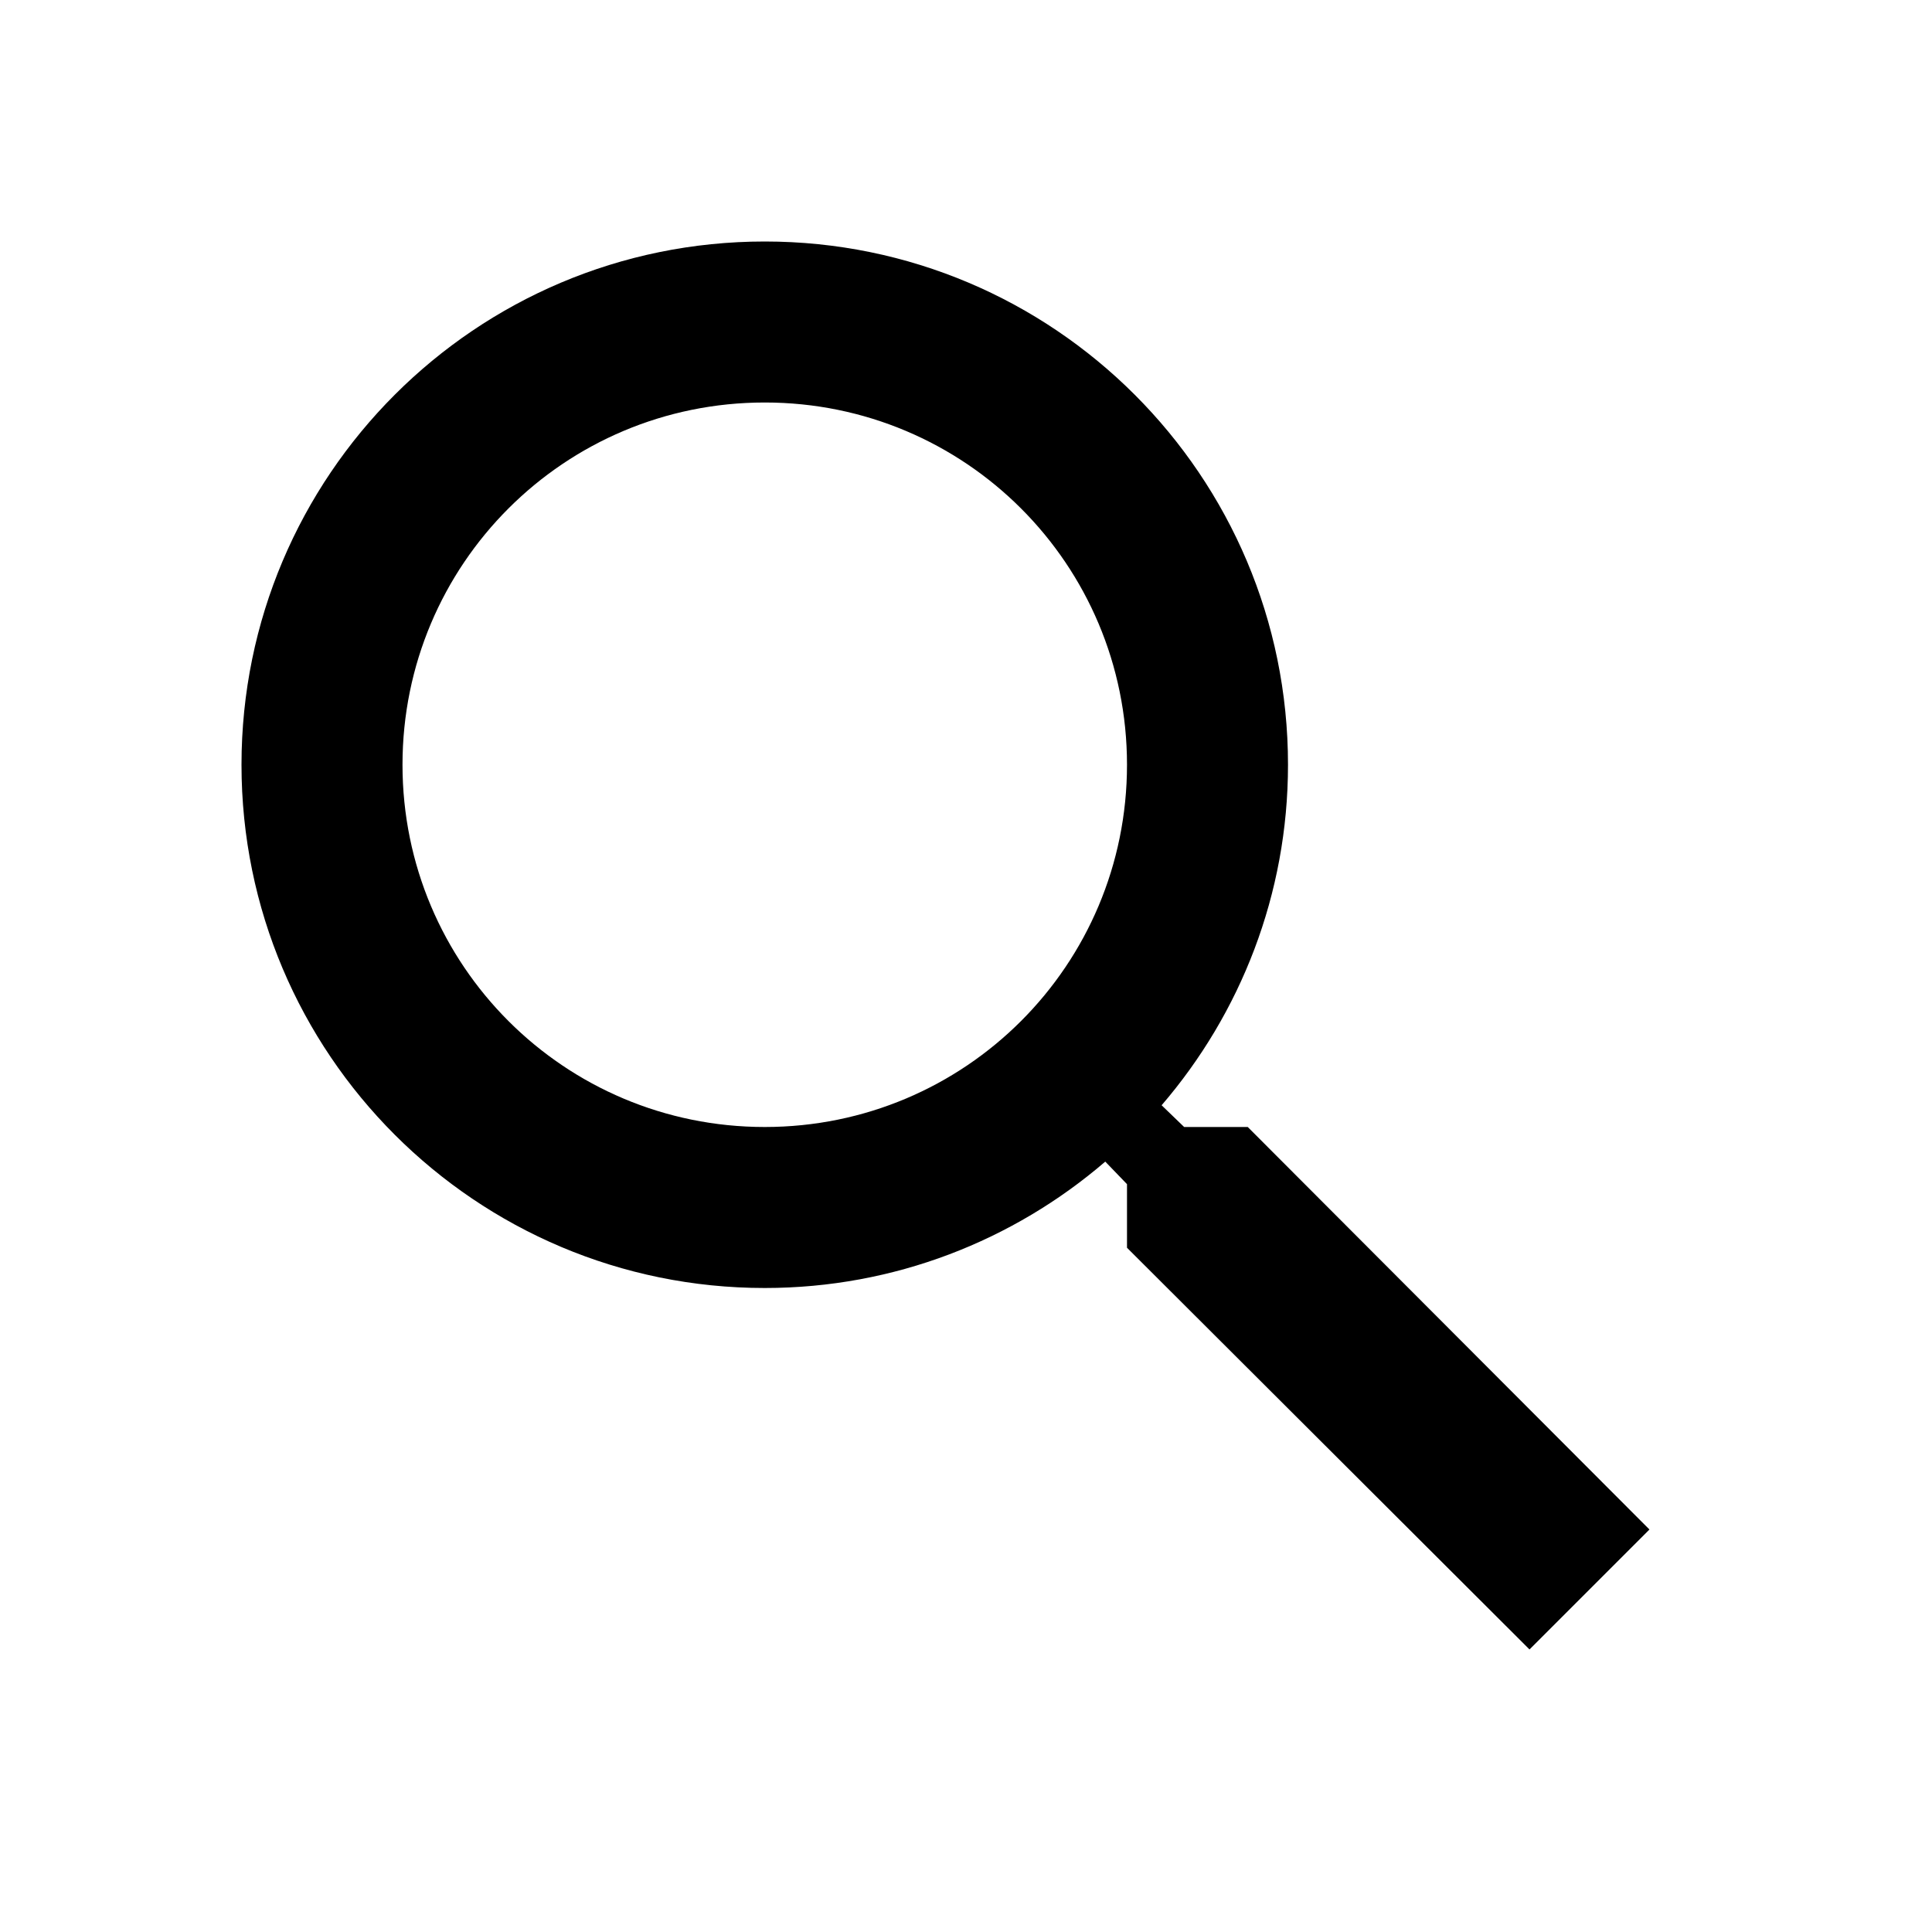
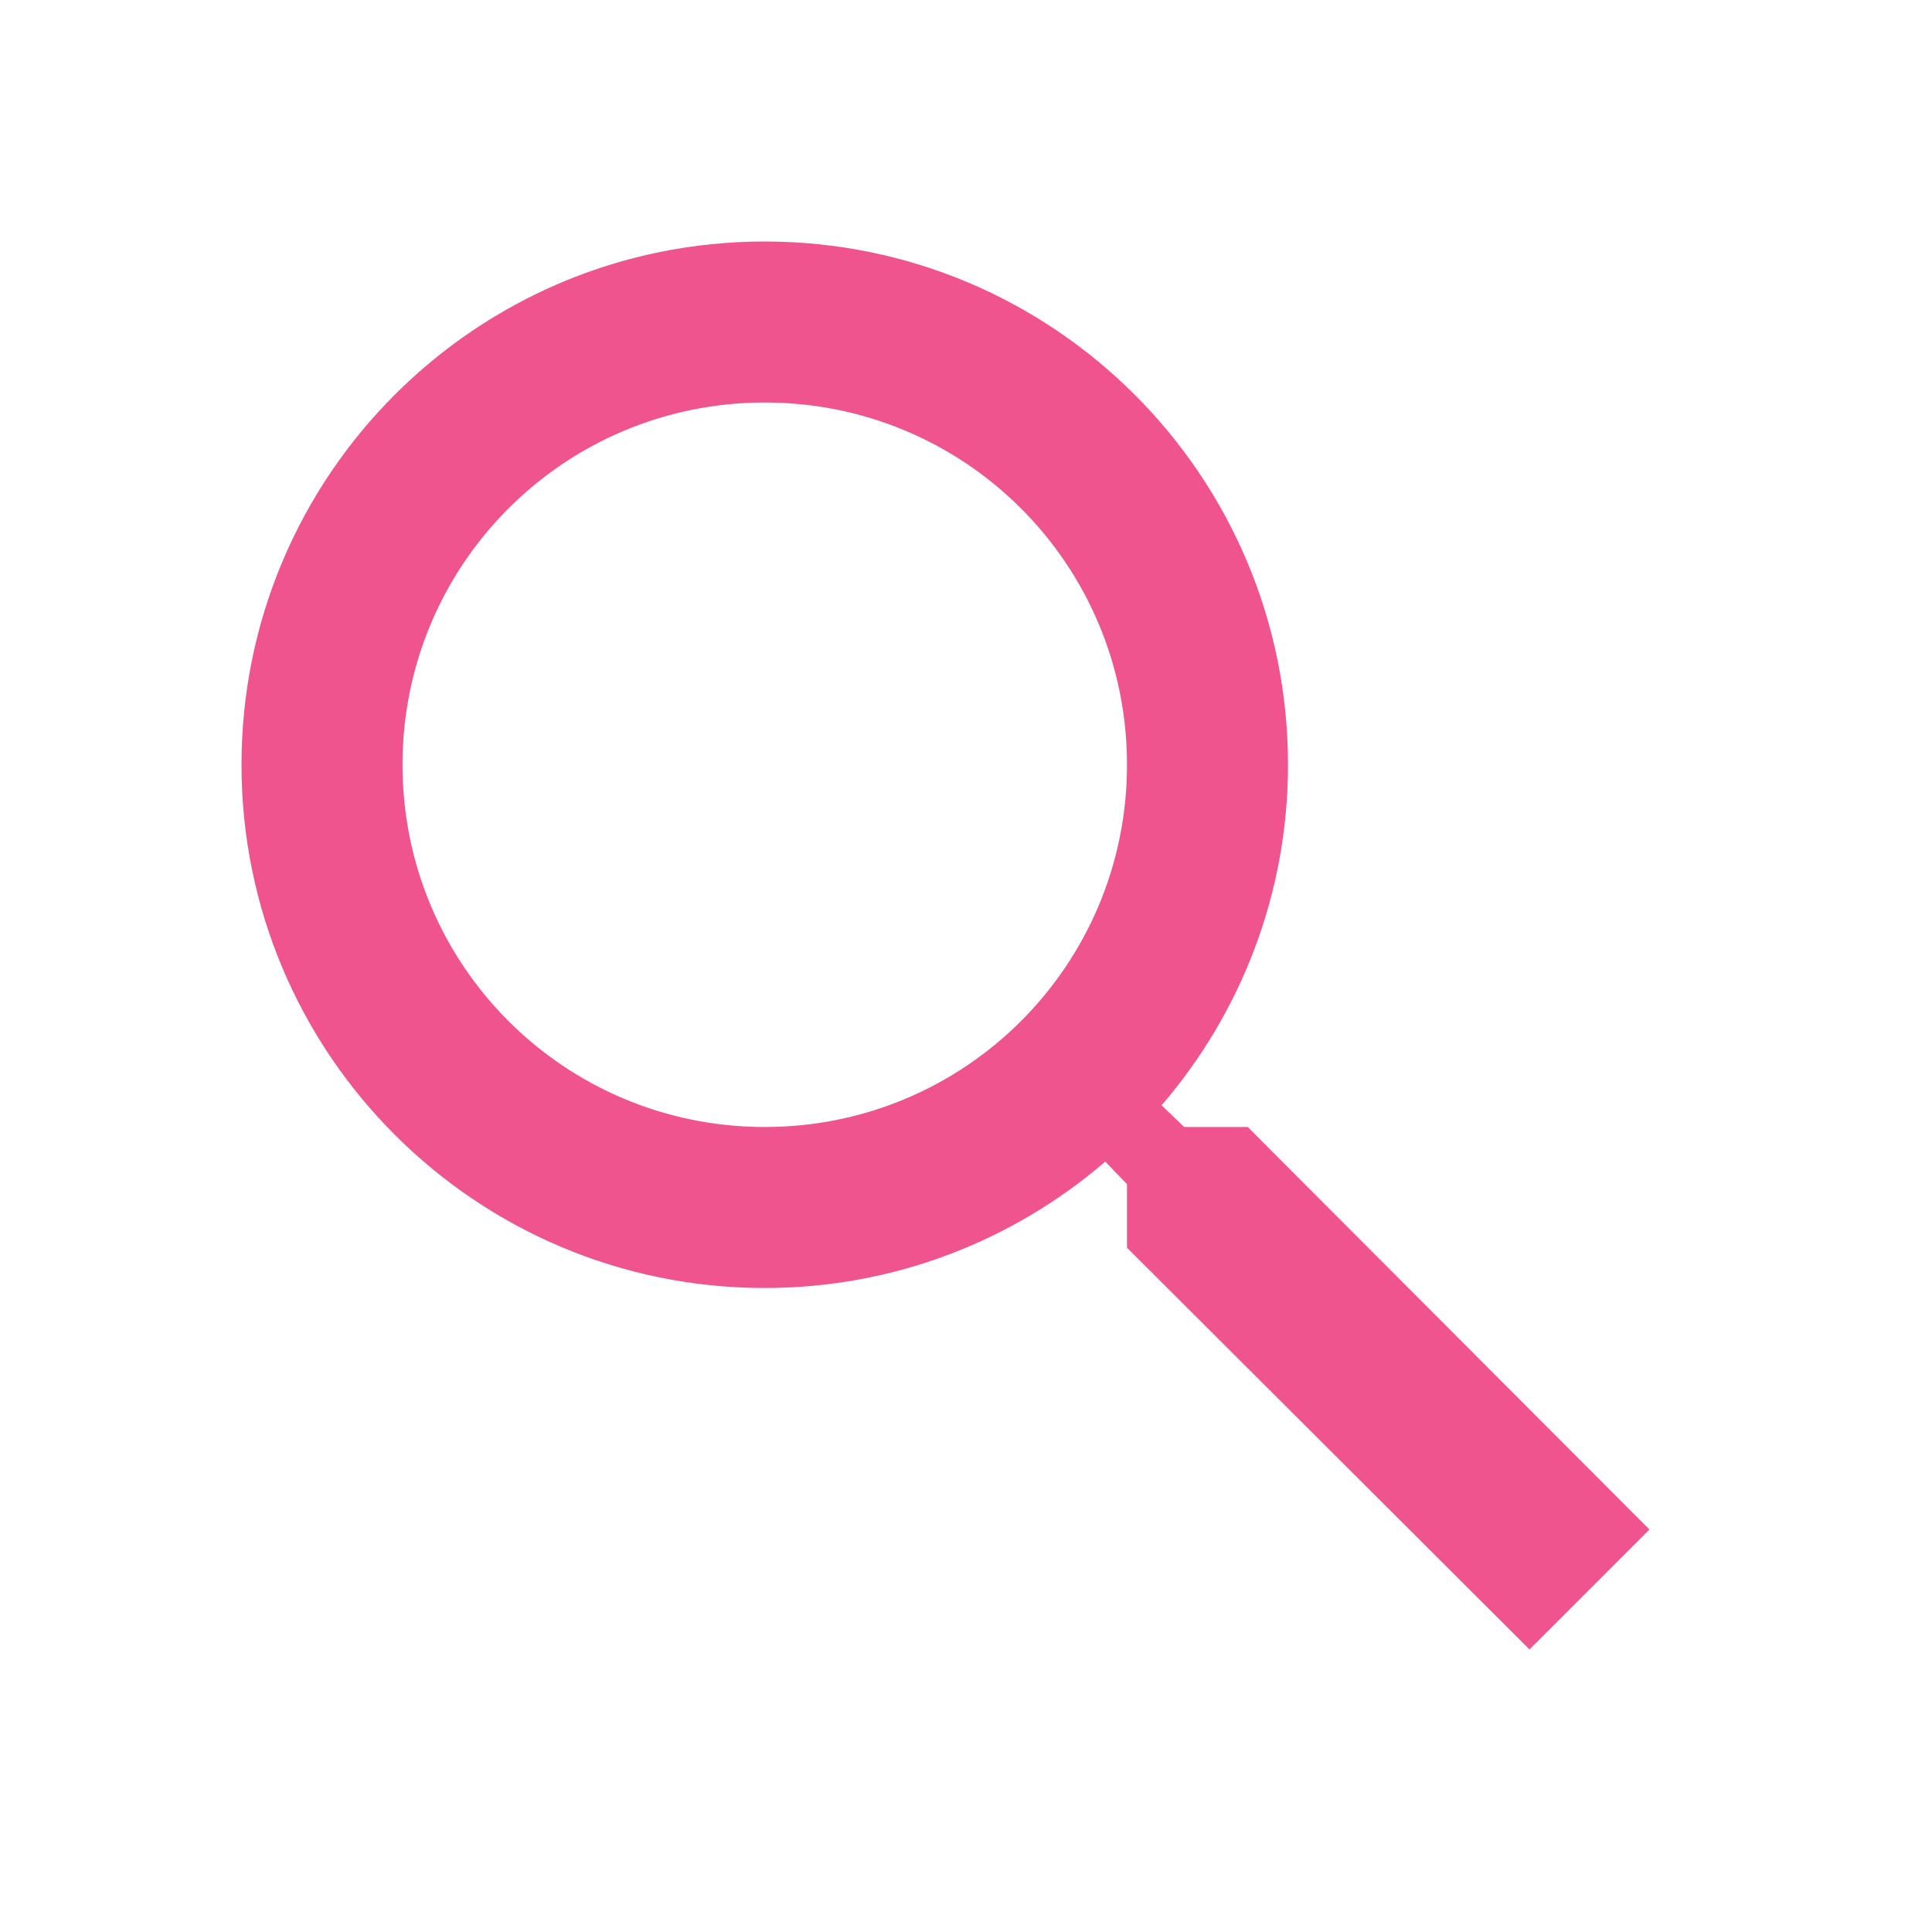
- <svg xmlns="http://www.w3.org/2000/svg" height="24px" viewBox="0 0 24 24" width="24px" fill="#000000">
+ <svg xmlns="http://www.w3.org/2000/svg" height="24px" viewBox="0 0 24 24" width="24px" fill="#EF548E">
  <path d="M0 0h24v24H0V0z" fill="none" />
  <path d="M15.5 14h-.79l-.28-.27C15.41 12.59 16 11.11 16 9.5 16 5.91 13.09 3 9.5 3S3 5.91 3 9.5 5.91 16 9.5 16c1.61 0 3.09-.59 4.23-1.57l.27.28v.79l5 4.99L20.49 19l-4.99-5zm-6 0C7.01 14 5 11.99 5 9.5S7.01 5 9.5 5 14 7.01 14 9.5 11.99 14 9.5 14z" />
</svg>
